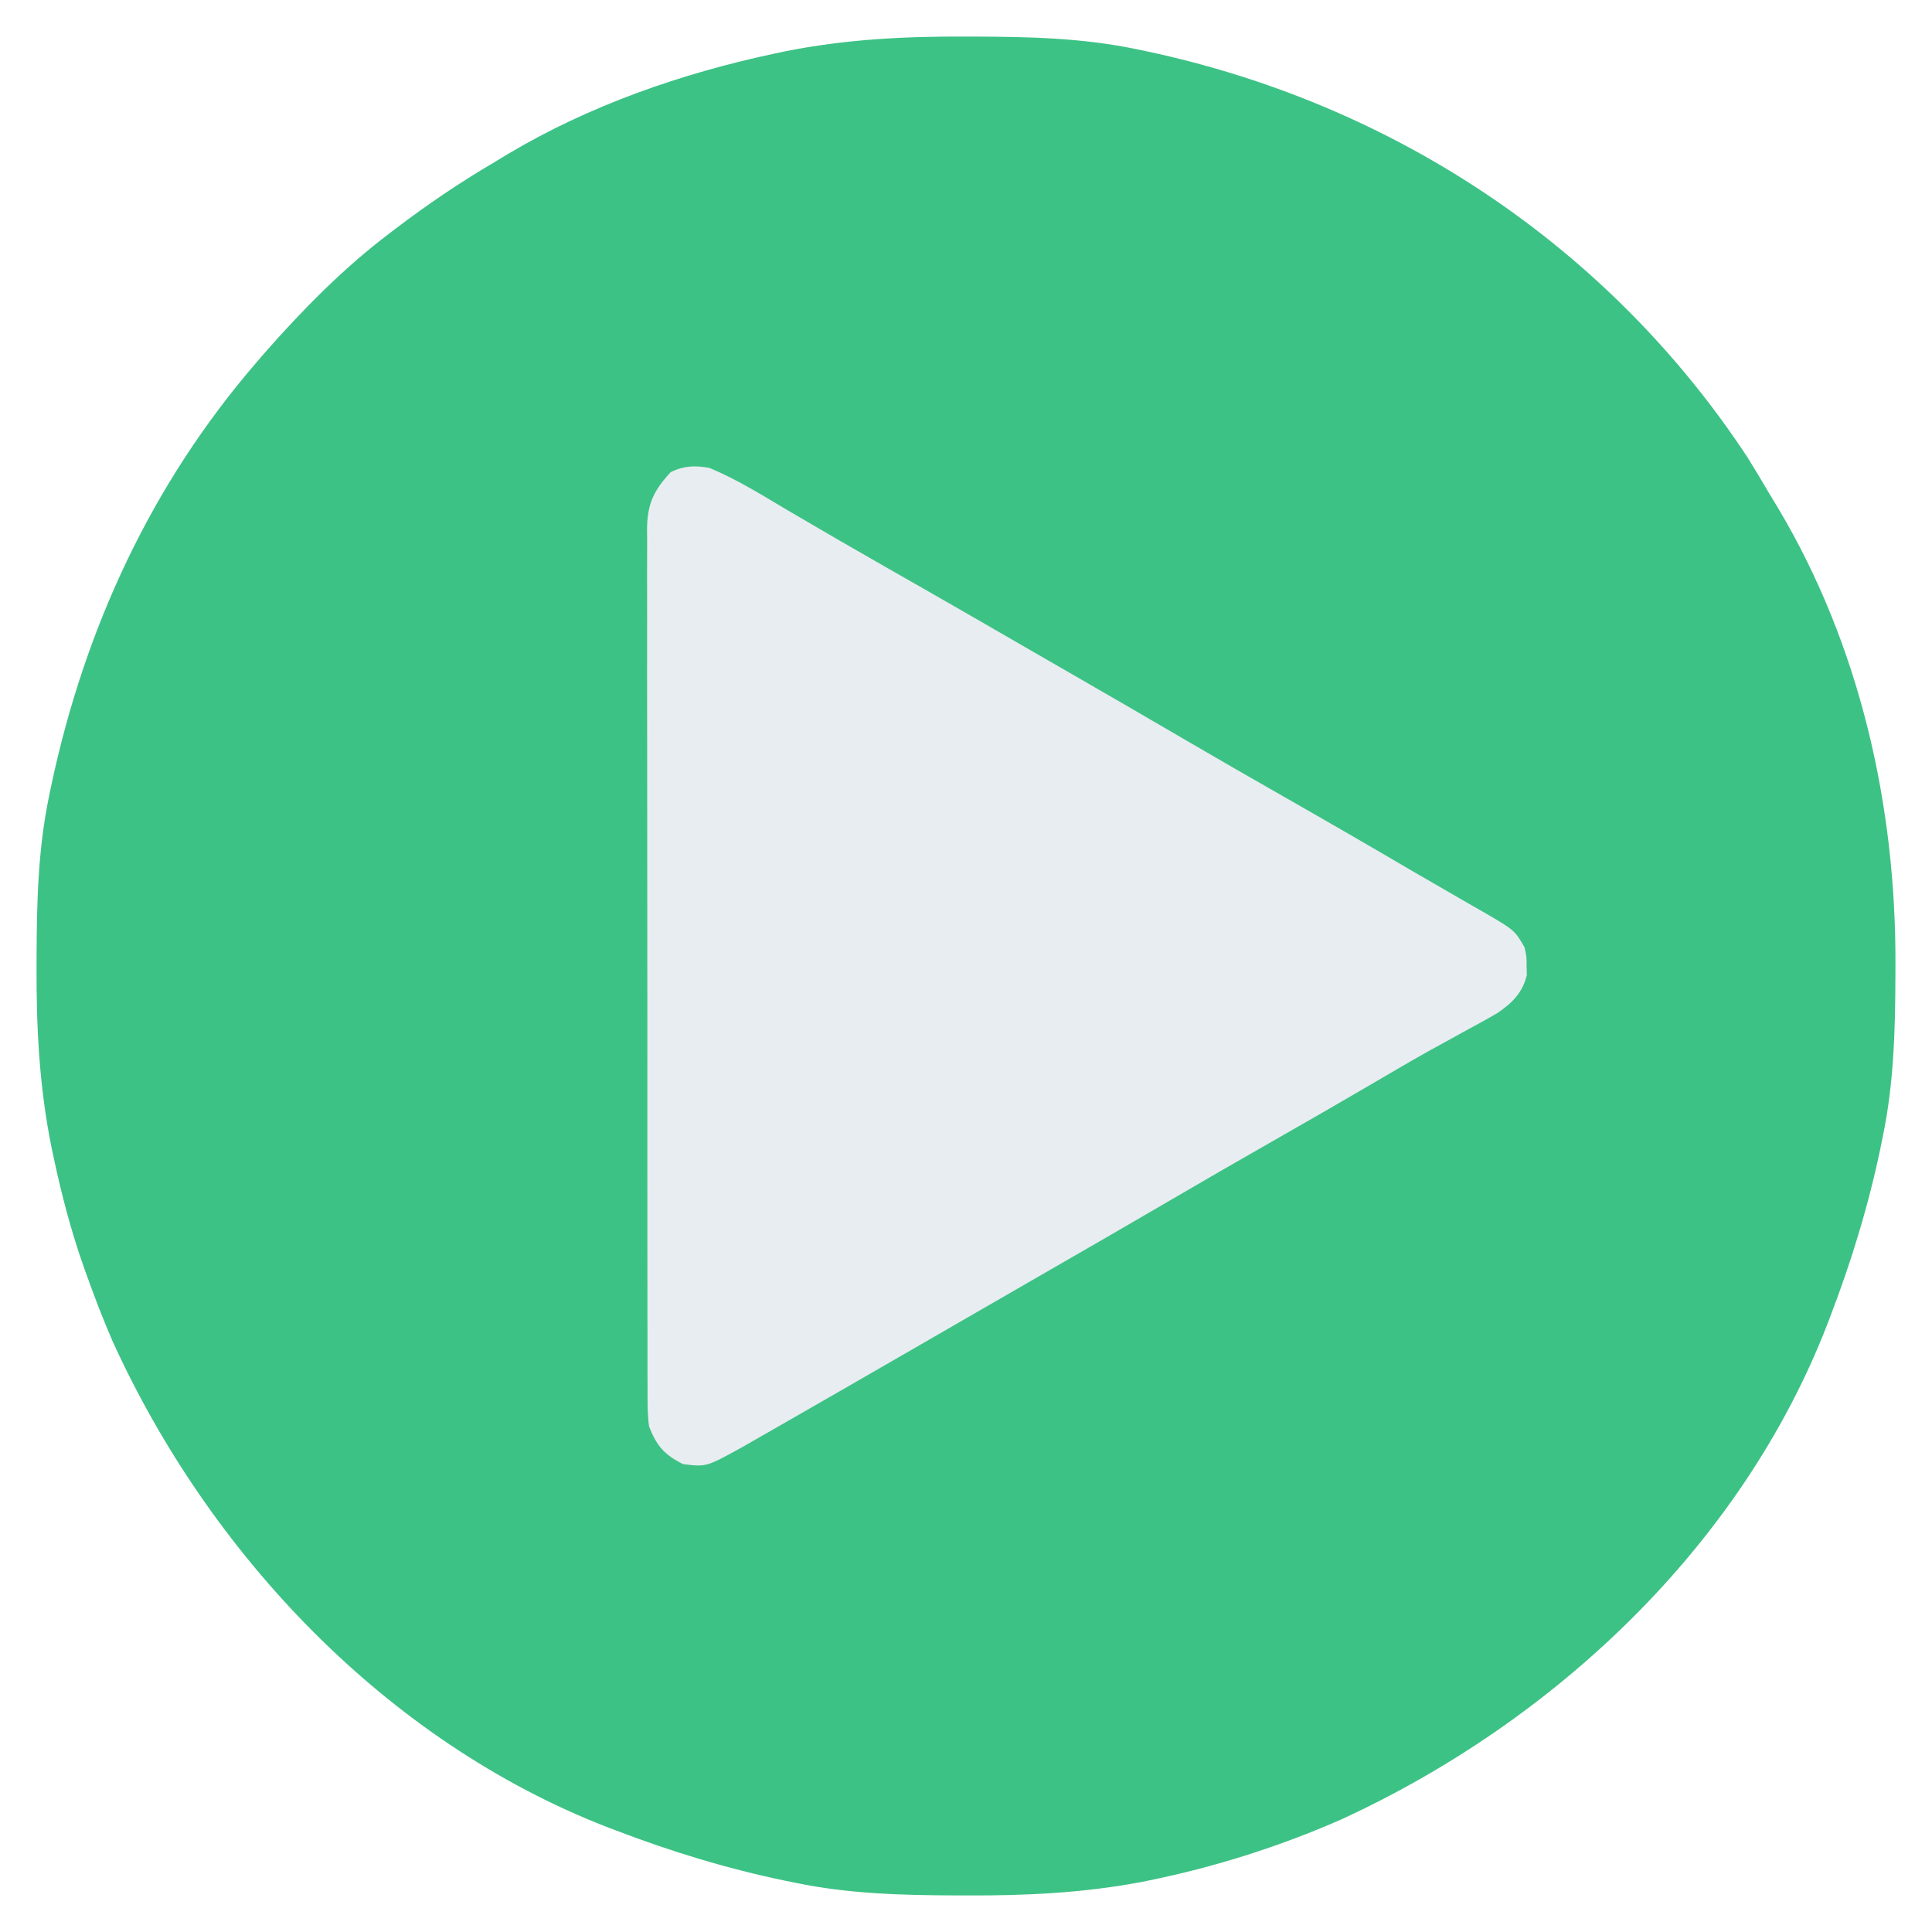
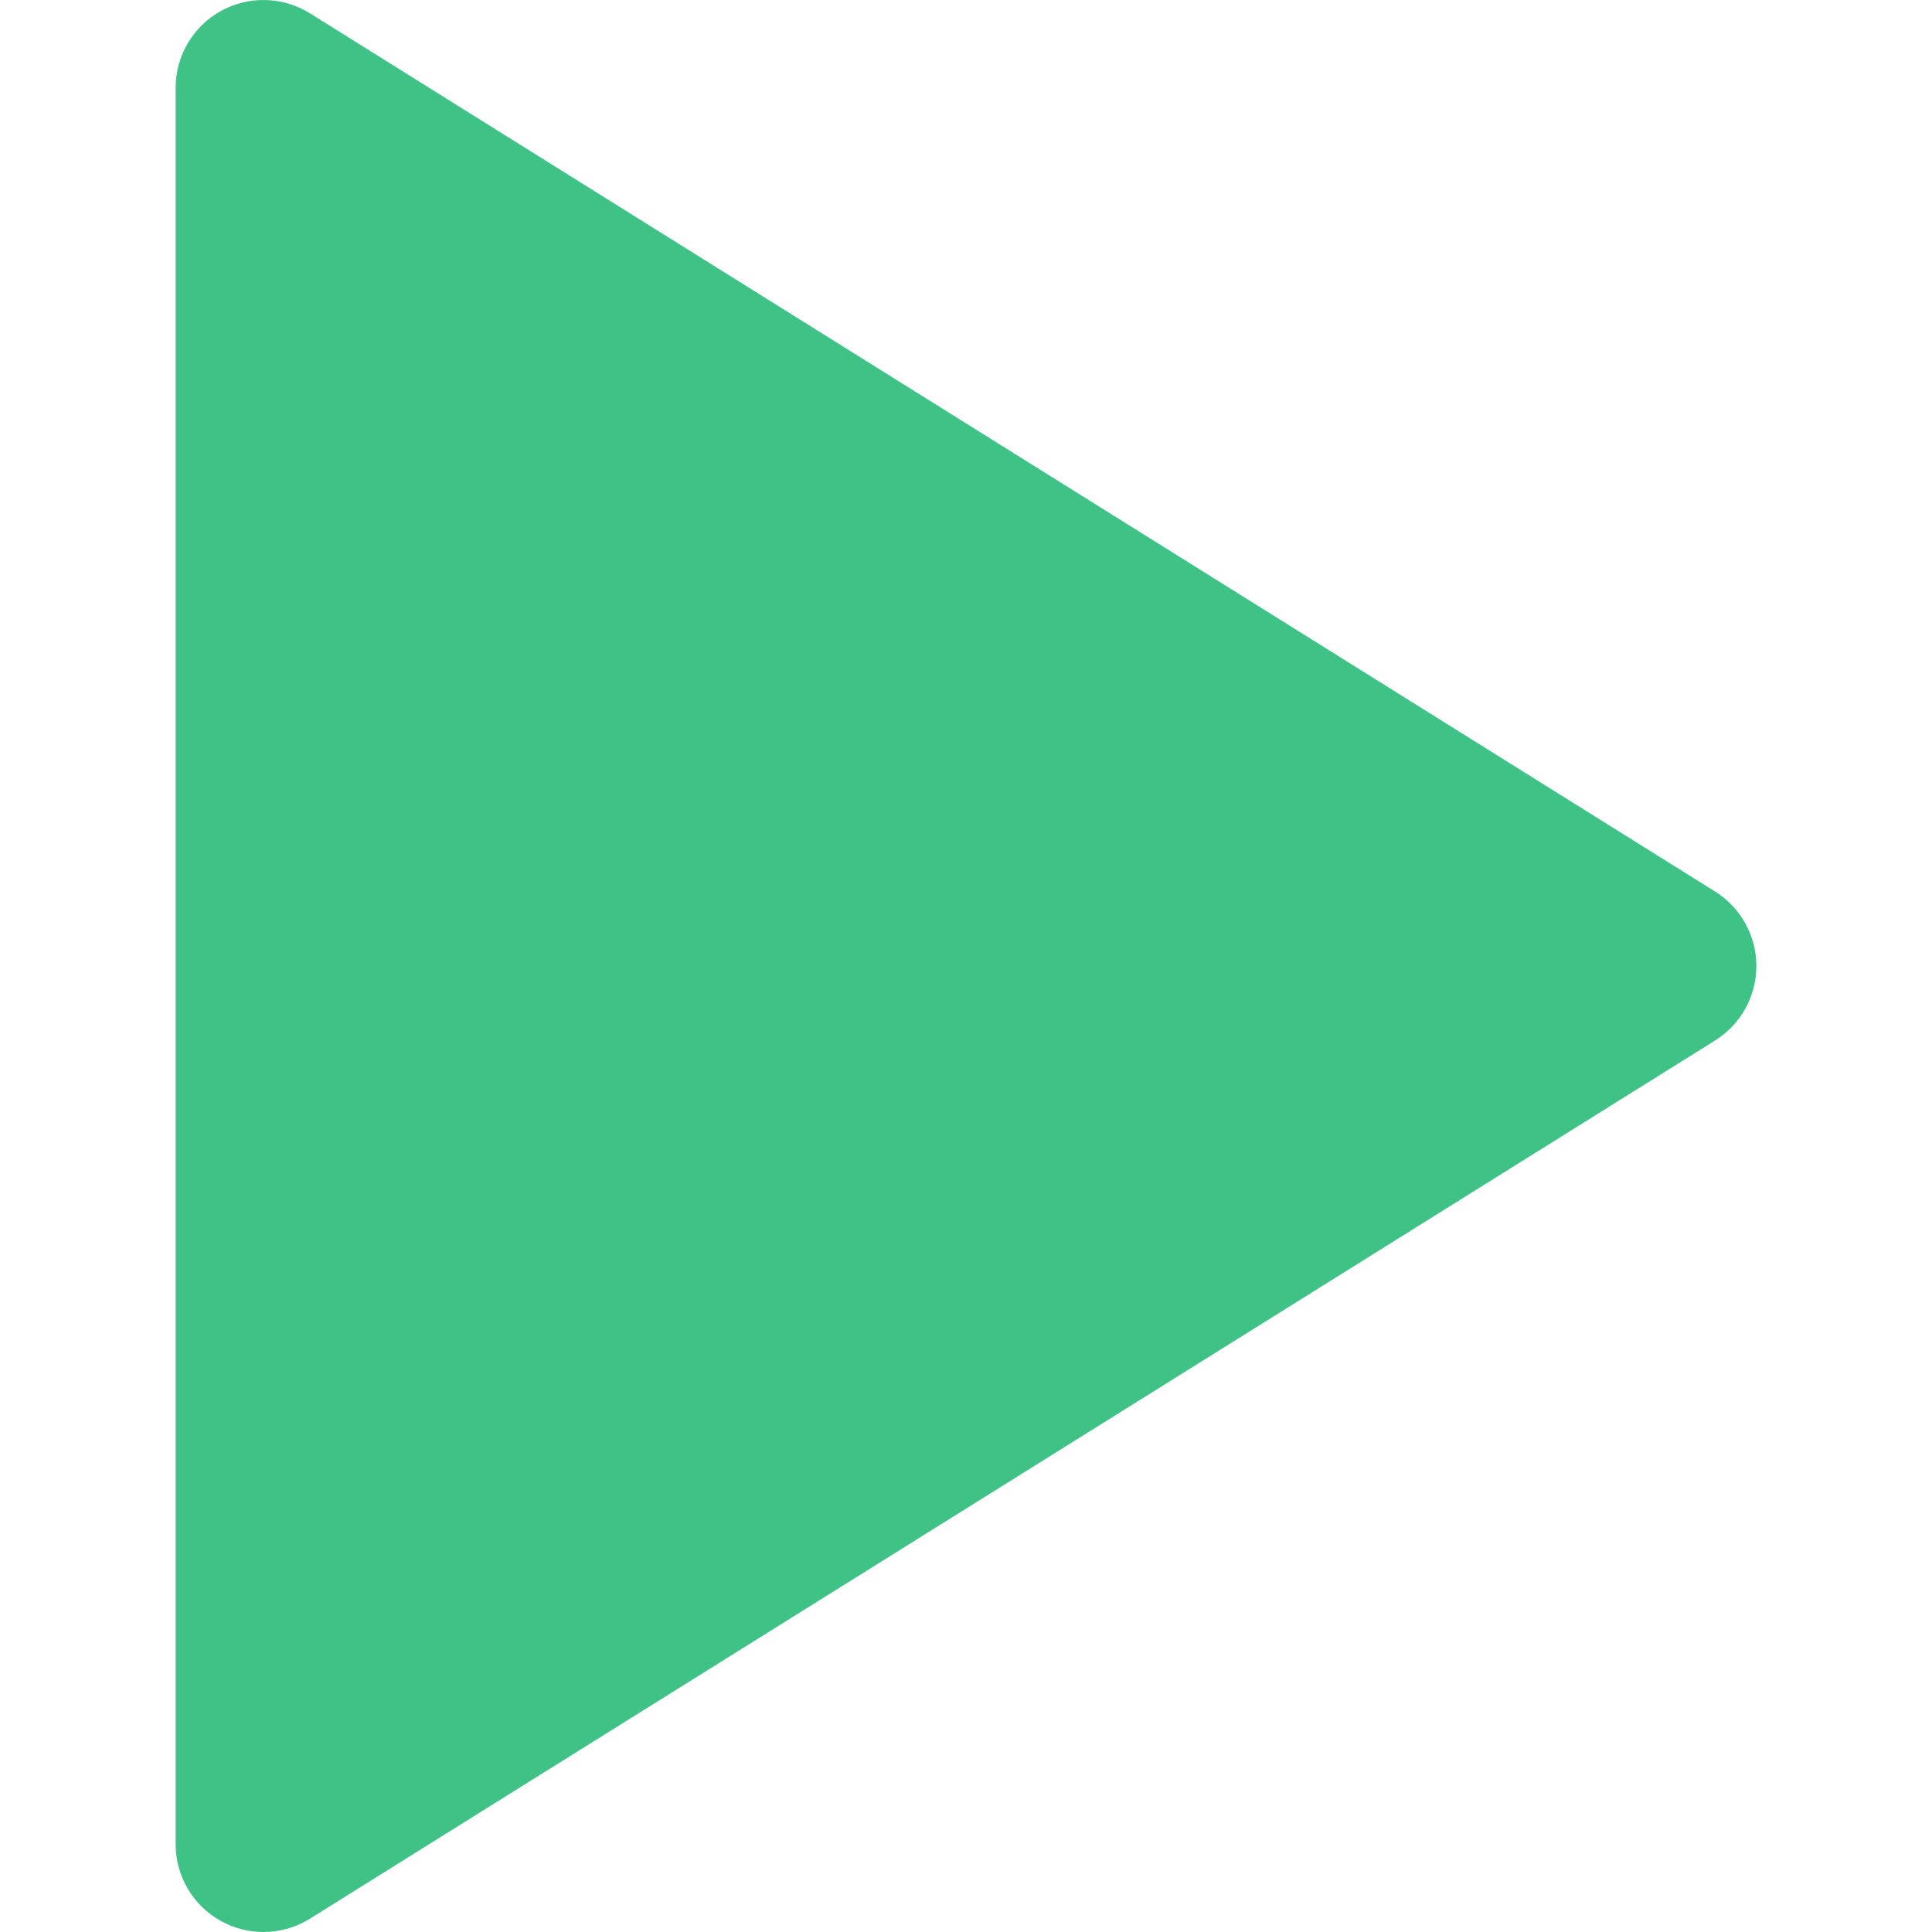
- <svg xmlns="http://www.w3.org/2000/svg" version="1.1" width="512" height="512" viewBox="0 0 512 512">
-   <path d="M0 0 C0.971 0.002 1.941 0.004 2.941 0.007 C17.264 0.058 31.305 0.384 45.375 3.312 C46.385 3.522 47.394 3.731 48.435 3.947 C113.69 17.888 170.74 55.639 207.535 111.598 C209.535 114.807 211.464 118.049 213.375 121.312 C214.088 122.487 214.802 123.662 215.516 124.836 C237.289 161.332 246.856 203.792 246.688 245.938 C246.685 246.908 246.683 247.879 246.681 248.879 C246.63 263.207 246.283 277.234 243.375 291.312 C243.176 292.296 242.978 293.279 242.773 294.292 C239.562 309.731 235.018 324.595 229.375 339.312 C229.101 340.032 228.827 340.751 228.545 341.492 C205.722 400.192 156.176 446.599 99.75 472.518 C83.504 479.645 66.381 485.084 49 488.625 C48.277 488.772 47.555 488.92 46.811 489.071 C31.479 491.965 16.317 492.687 0.75 492.625 C-0.221 492.623 -1.191 492.621 -2.191 492.618 C-16.519 492.567 -30.547 492.22 -44.625 489.312 C-46.1 489.014 -46.1 489.014 -47.604 488.71 C-63.043 485.499 -77.908 480.956 -92.625 475.312 C-93.344 475.039 -94.063 474.765 -94.804 474.482 C-153.364 451.715 -200.192 402.091 -225.847 345.624 C-228.313 339.928 -230.534 334.155 -232.625 328.312 C-232.9 327.546 -233.176 326.779 -233.459 325.988 C-236.786 316.54 -239.291 306.983 -241.375 297.188 C-241.574 296.259 -241.773 295.331 -241.977 294.374 C-245.187 278.484 -246.002 262.857 -245.938 246.688 C-245.935 245.717 -245.933 244.746 -245.931 243.746 C-245.88 229.424 -245.553 215.382 -242.625 201.312 C-242.416 200.303 -242.206 199.293 -241.991 198.253 C-233.115 156.708 -215.505 118.608 -187.625 86.312 C-186.956 85.533 -186.287 84.753 -185.598 83.949 C-175.548 72.514 -164.765 61.525 -152.625 52.312 C-152.058 51.88 -151.491 51.447 -150.907 51.001 C-142.448 44.572 -133.802 38.686 -124.625 33.312 C-123.45 32.599 -122.276 31.886 -121.102 31.172 C-99.427 18.245 -74.927 9.734 -50.312 4.5 C-49.395 4.305 -48.478 4.11 -47.533 3.909 C-31.696 0.746 -16.11 -0.064 0 0 Z " fill="#3DC285" transform="translate(255.625,9.6875)" />
-   <path d="M0 0 C7.298 3.01 14.097 7.3 20.875 11.312 C29.841 16.582 38.84 21.789 47.875 26.938 C50.245 28.289 52.615 29.64 54.984 30.992 C55.57 31.326 56.155 31.66 56.758 32.004 C66.117 37.346 75.443 42.745 84.773 48.137 C88.035 50.02 91.299 51.901 94.562 53.781 C105.017 59.804 115.46 65.845 125.875 71.938 C134.553 77.013 143.266 82.022 152 87 C163.734 93.689 175.423 100.452 187.071 107.29 C190.12 109.07 193.18 110.829 196.242 112.586 C198.245 113.745 200.247 114.904 202.25 116.062 C203.173 116.587 204.097 117.111 205.048 117.651 C213.363 122.491 213.363 122.491 216 127 C216.566 129.465 216.566 129.465 216.562 131.938 C216.595 133.158 216.595 133.158 216.629 134.402 C215.49 139.107 212.717 141.843 208.82 144.469 C206.141 146.045 203.427 147.532 200.688 149 C198.601 150.148 196.515 151.298 194.43 152.449 C193.361 153.036 192.292 153.623 191.19 154.228 C186.184 157.009 181.249 159.909 176.312 162.812 C167.575 167.934 158.8 172.986 150 178 C140.279 183.54 130.591 189.134 120.933 194.783 C110.409 200.938 99.846 207.024 89.282 213.109 C84.936 215.613 80.591 218.12 76.246 220.627 C72.995 222.503 69.744 224.378 66.492 226.254 C62.184 228.739 57.877 231.226 53.57 233.715 C42.595 240.055 31.612 246.384 20.613 252.683 C19.385 253.386 18.158 254.09 16.931 254.794 C15.22 255.776 13.509 256.755 11.797 257.734 C10.333 258.573 10.333 258.573 8.839 259.429 C-0.817 264.773 -0.817 264.773 -7 264 C-11.976 261.512 -14.002 259.135 -16 254 C-16.424 250.67 -16.409 247.372 -16.388 244.018 C-16.393 243.016 -16.398 242.015 -16.404 240.983 C-16.418 237.63 -16.411 234.277 -16.404 230.924 C-16.41 228.519 -16.417 226.114 -16.425 223.709 C-16.441 217.856 -16.443 212.004 -16.438 206.151 C-16.434 201.394 -16.435 196.637 -16.44 191.88 C-16.441 191.202 -16.442 190.525 -16.443 189.827 C-16.444 188.451 -16.446 187.075 -16.447 185.698 C-16.461 172.798 -16.456 159.897 -16.444 146.996 C-16.434 135.196 -16.447 123.396 -16.471 111.596 C-16.495 99.475 -16.505 87.354 -16.498 75.234 C-16.495 68.43 -16.497 61.627 -16.515 54.824 C-16.531 48.428 -16.526 42.033 -16.507 35.637 C-16.504 33.289 -16.507 30.94 -16.517 28.591 C-16.53 25.388 -16.519 22.186 -16.501 18.982 C-16.511 18.051 -16.52 17.119 -16.53 16.159 C-16.455 9.588 -14.801 6.001 -10.25 1.125 C-6.79 -0.605 -3.724 -0.687 0 0 Z " fill="#E8EDF1" transform="translate(188,124)" />
+ <svg xmlns="http://www.w3.org/2000/svg" version="1.1" id="Layer_1" x="0px" y="0px" viewBox="0 0 330 330" style="enable-background:new 0 0 330 330;" xml:space="preserve">
+   <path id="XMLID_308_" fill="#3ec285" d="M37.728,328.12c2.266,1.256,4.77,1.88,7.272,1.88c2.763,0,5.522-0.763,7.95-2.28l240-149.999  c4.386-2.741,7.05-7.548,7.05-12.72c0-5.172-2.664-9.979-7.05-12.72L52.95,2.28c-4.625-2.891-10.453-3.043-15.222-0.4  C32.959,4.524,30,9.547,30,15v300C30,320.453,32.959,325.476,37.728,328.12z" />
</svg>
